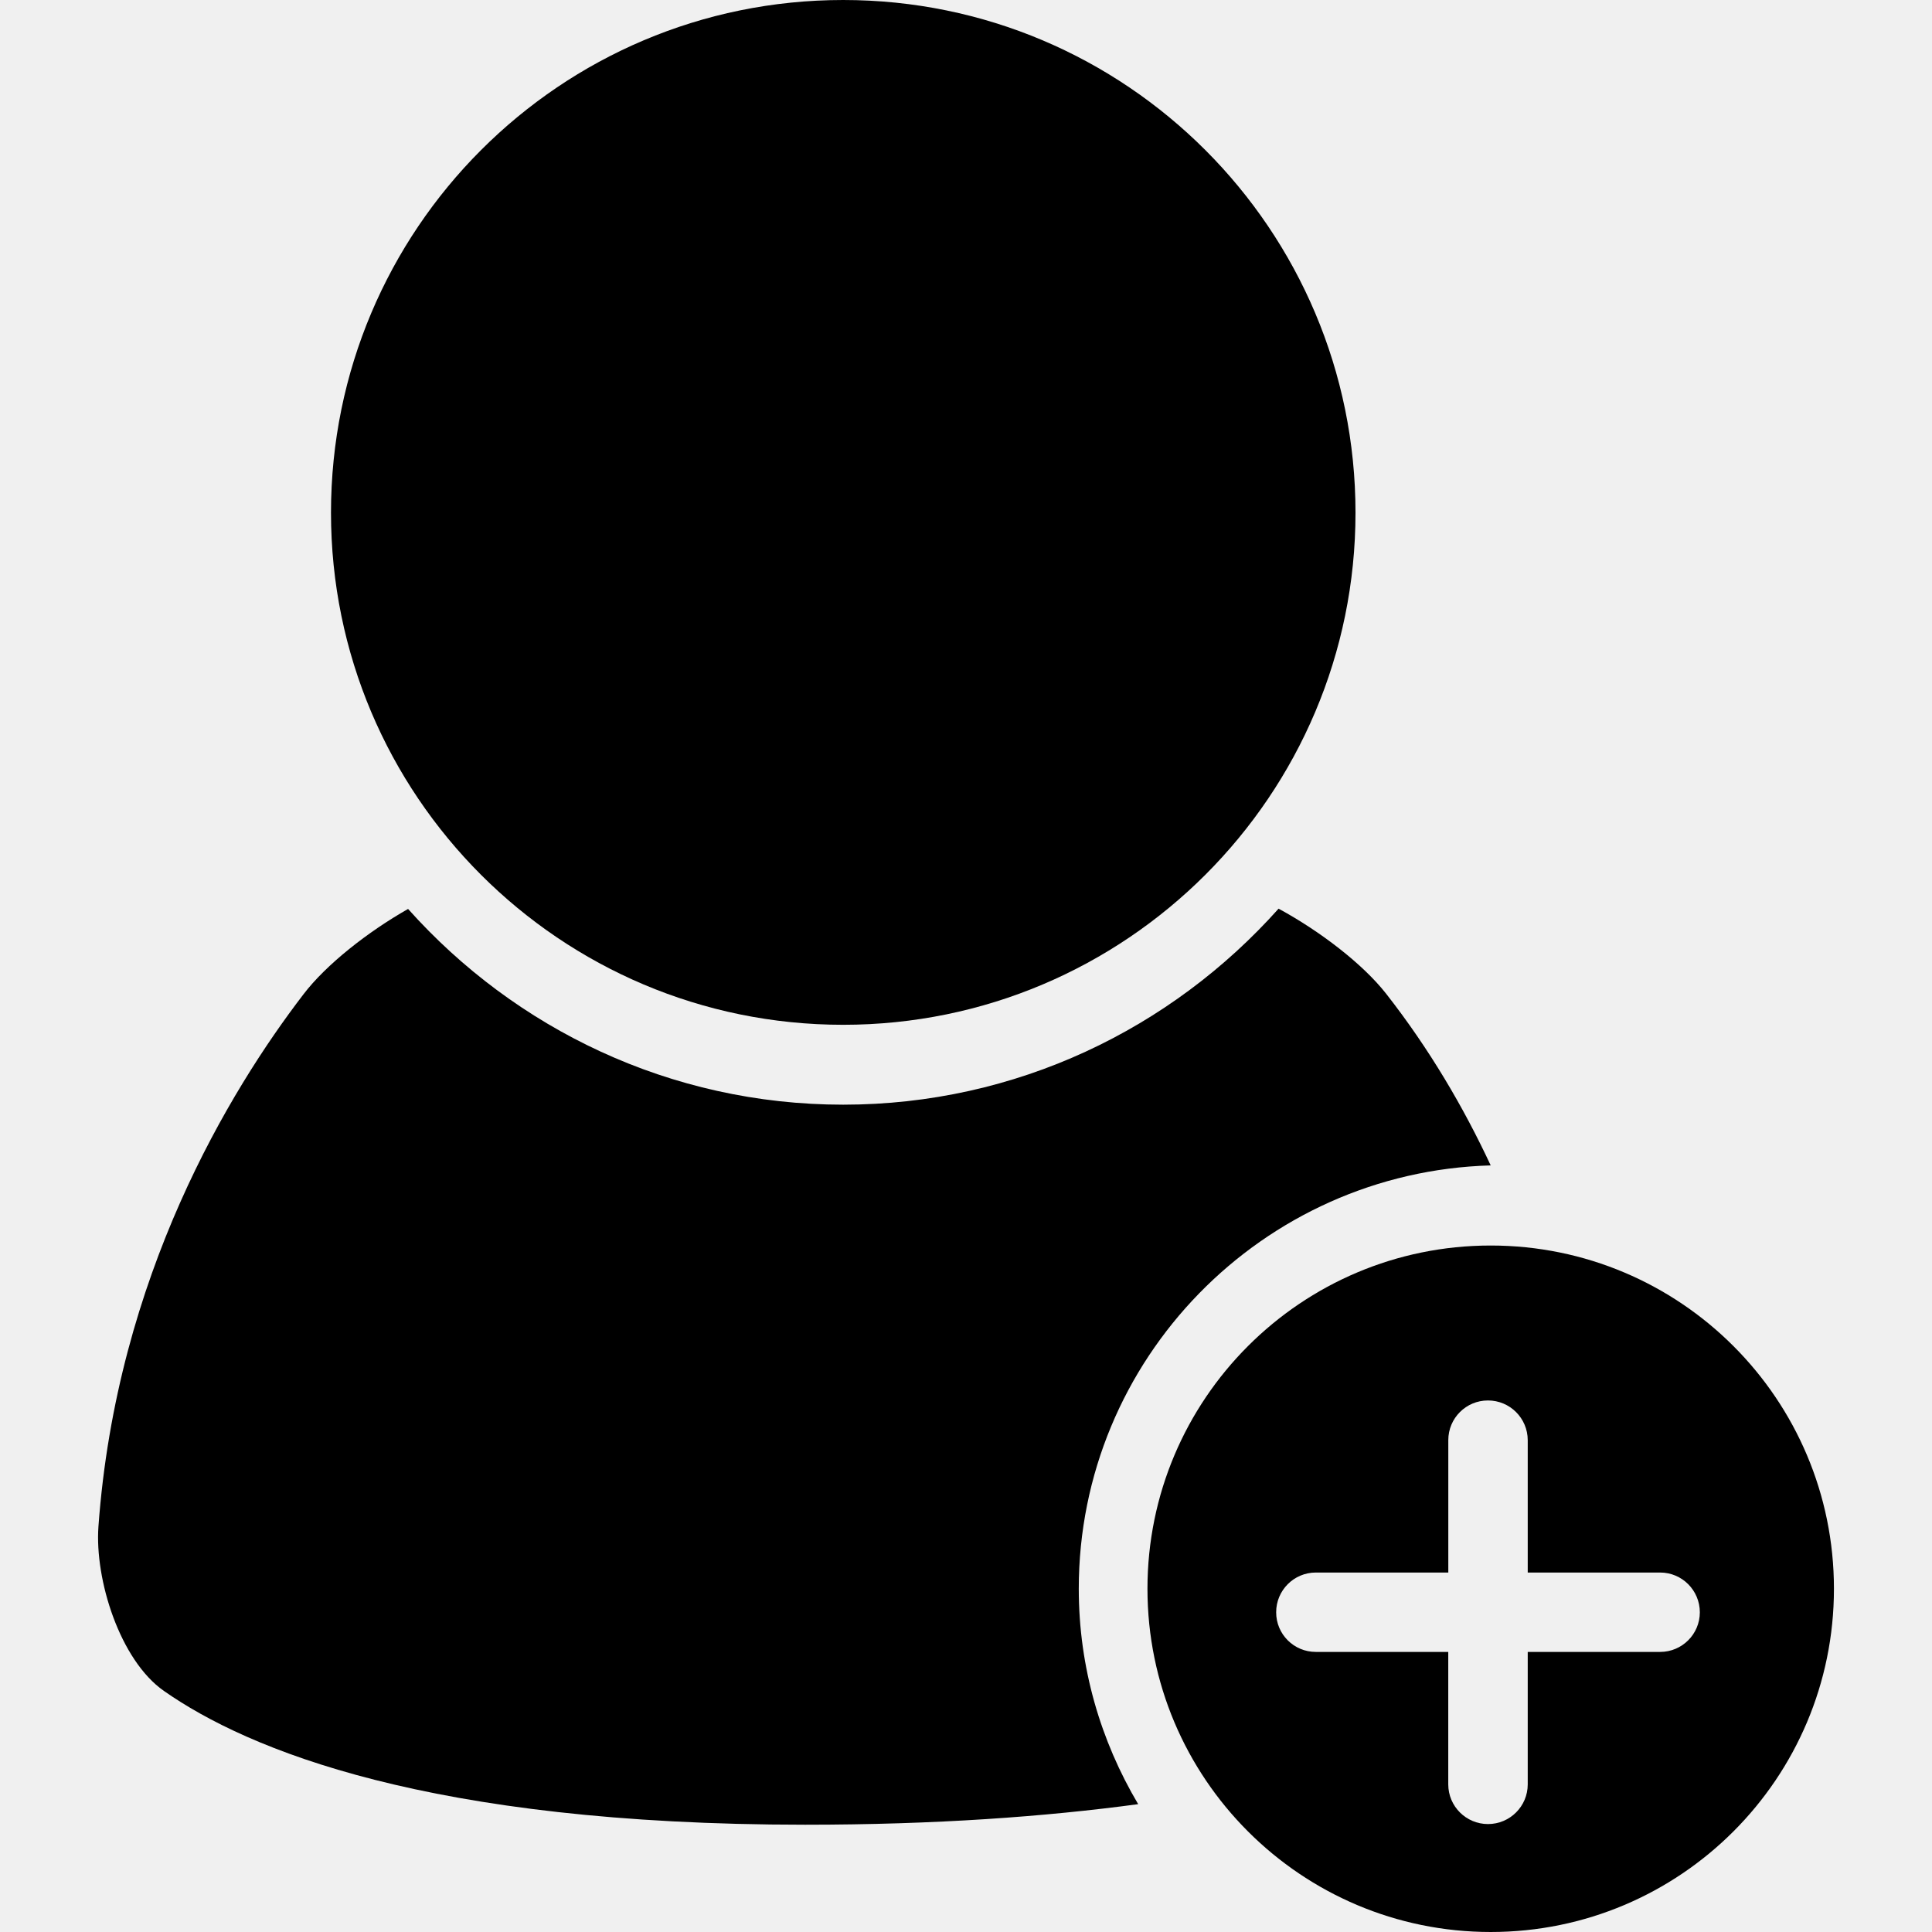
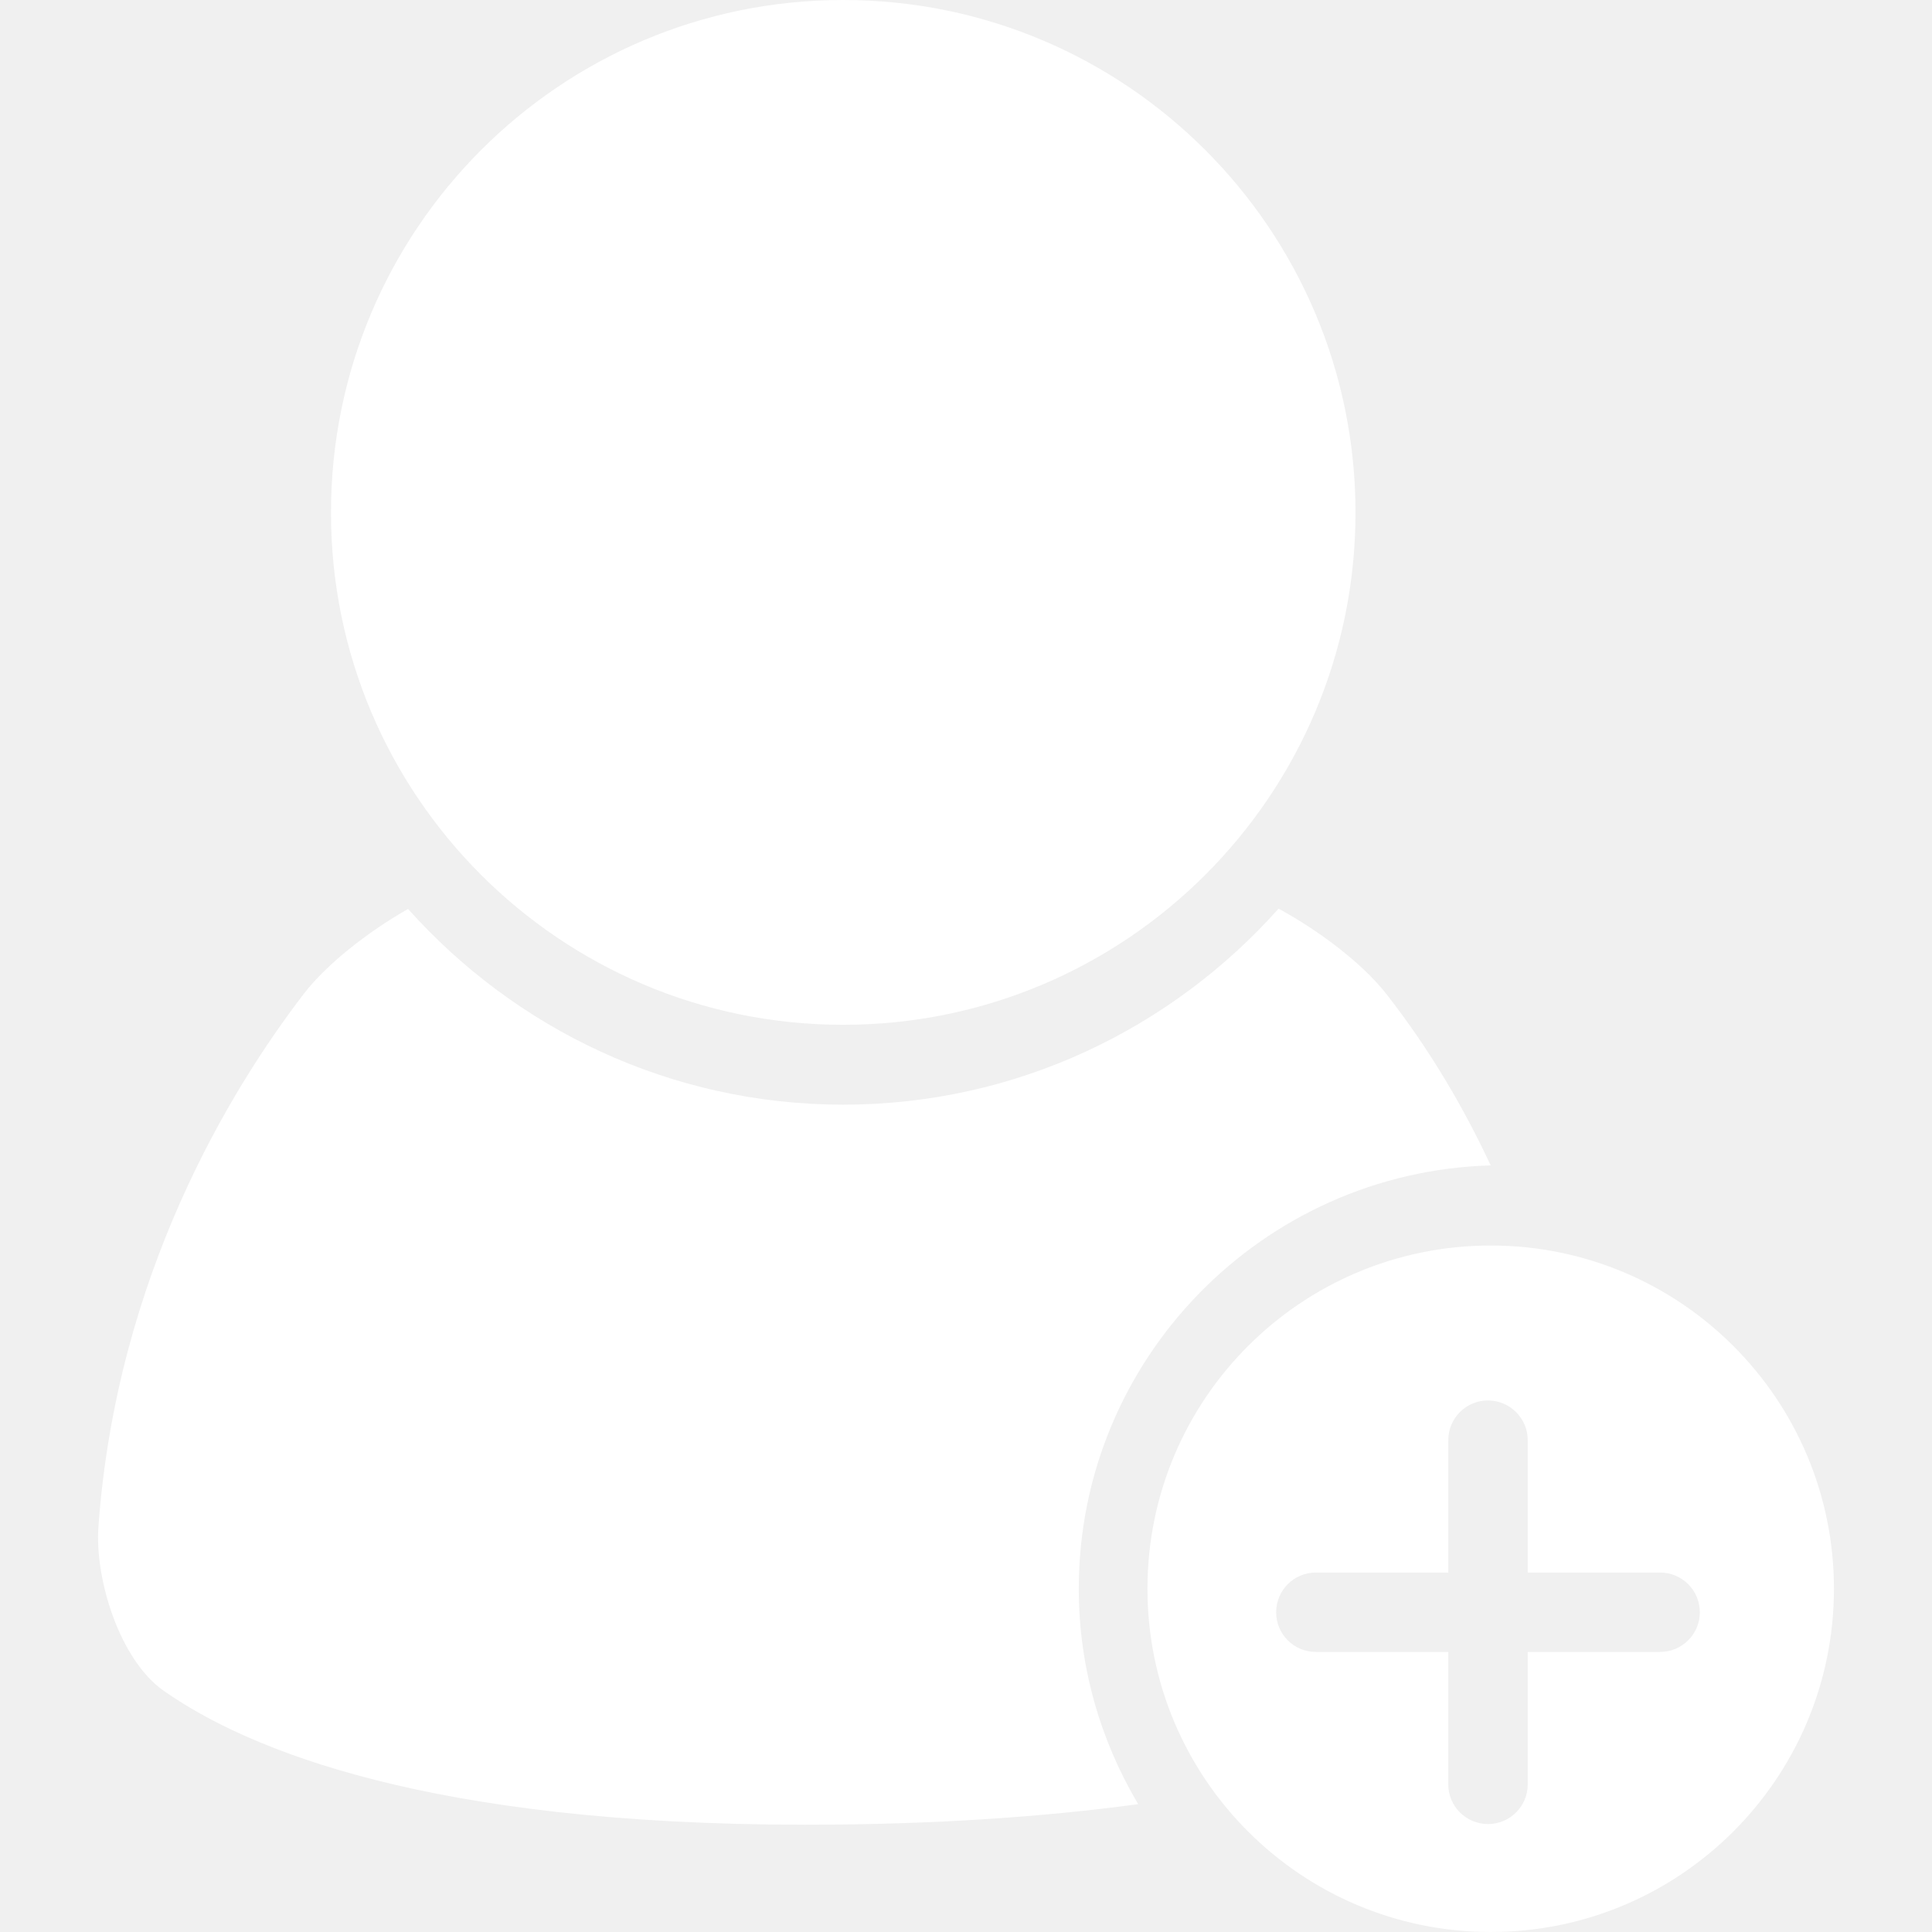
- <svg xmlns="http://www.w3.org/2000/svg" version="1.1" id="Capa_1" x="0px" y="0px" width="457.508px" height="457.508px" viewBox="0 0 457.508 457.508" style="enable-background:new 0 0 457.508 457.508;" xml:space="preserve">
+ <svg xmlns="http://www.w3.org/2000/svg" version="1.1" id="Capa_1" x="0px" y="0px" width="457.508px" height="457.508px" fill="#fff" viewBox="0 0 457.508 457.508" style="enable-background:new 0 0 457.508 457.508;" xml:space="preserve">
  <g>
    <path d="M199.671,242.677c66.985,0,121.319-54.353,121.319-121.271C320.99,54.363,266.666,0,199.671,0   C132.638,0,78.38,54.373,78.38,121.406C78.38,188.324,132.628,242.677,199.671,242.677z" />
    <path d="M353.006,275.974c-6.407-13.722-14.478-27.521-24.786-40.688c-5.546-7.057-15.663-14.803-25.445-20.109   c-25.36,28.419-62.118,46.416-103.104,46.416c-40.956,0-77.705-17.997-103.036-46.35c-9.562,5.432-19.412,13.178-24.776,20.215   c-17.404,22.711-44.265,66.728-48.549,126.044c-0.899,12.518,5.059,31.633,15.52,38.929   c19.852,13.895,62.672,31.671,151.833,31.671c30.868,0,56.878-1.903,78.862-4.867c-8.874-14.965-14.066-32.369-14.066-50.997   C255.449,321.836,298.968,277.504,353.006,275.974z" />
    <path d="M353.006,294.946c-44.887,0-81.281,36.395-81.281,81.281c0,44.886,36.395,81.28,81.281,81.28s81.281-36.395,81.281-81.28   C434.287,331.341,397.901,294.946,353.006,294.946z M393.13,391.183h-31.355v31.365c0,5.192-4.217,9.399-9.409,9.399   s-9.41-4.207-9.41-9.399v-31.355l-31.354-0.01c-5.202,0.01-9.41-4.197-9.4-9.391c0-5.201,4.207-9.409,9.4-9.409h31.364v-31.355   c0-5.192,4.208-9.399,9.4-9.391c5.183,0,9.399,4.198,9.409,9.4v31.346h31.346c5.192,0,9.4,4.208,9.41,9.41   C402.53,386.976,398.322,391.183,393.13,391.183z" />
  </g>
  <g>
</g>
  <g>
</g>
  <g>
</g>
  <g>
</g>
  <g>
</g>
  <g>
</g>
  <g>
</g>
  <g>
</g>
  <g>
</g>
  <g>
</g>
  <g>
</g>
  <g>
</g>
  <g>
</g>
  <g>
</g>
  <g>
</g>
</svg>
